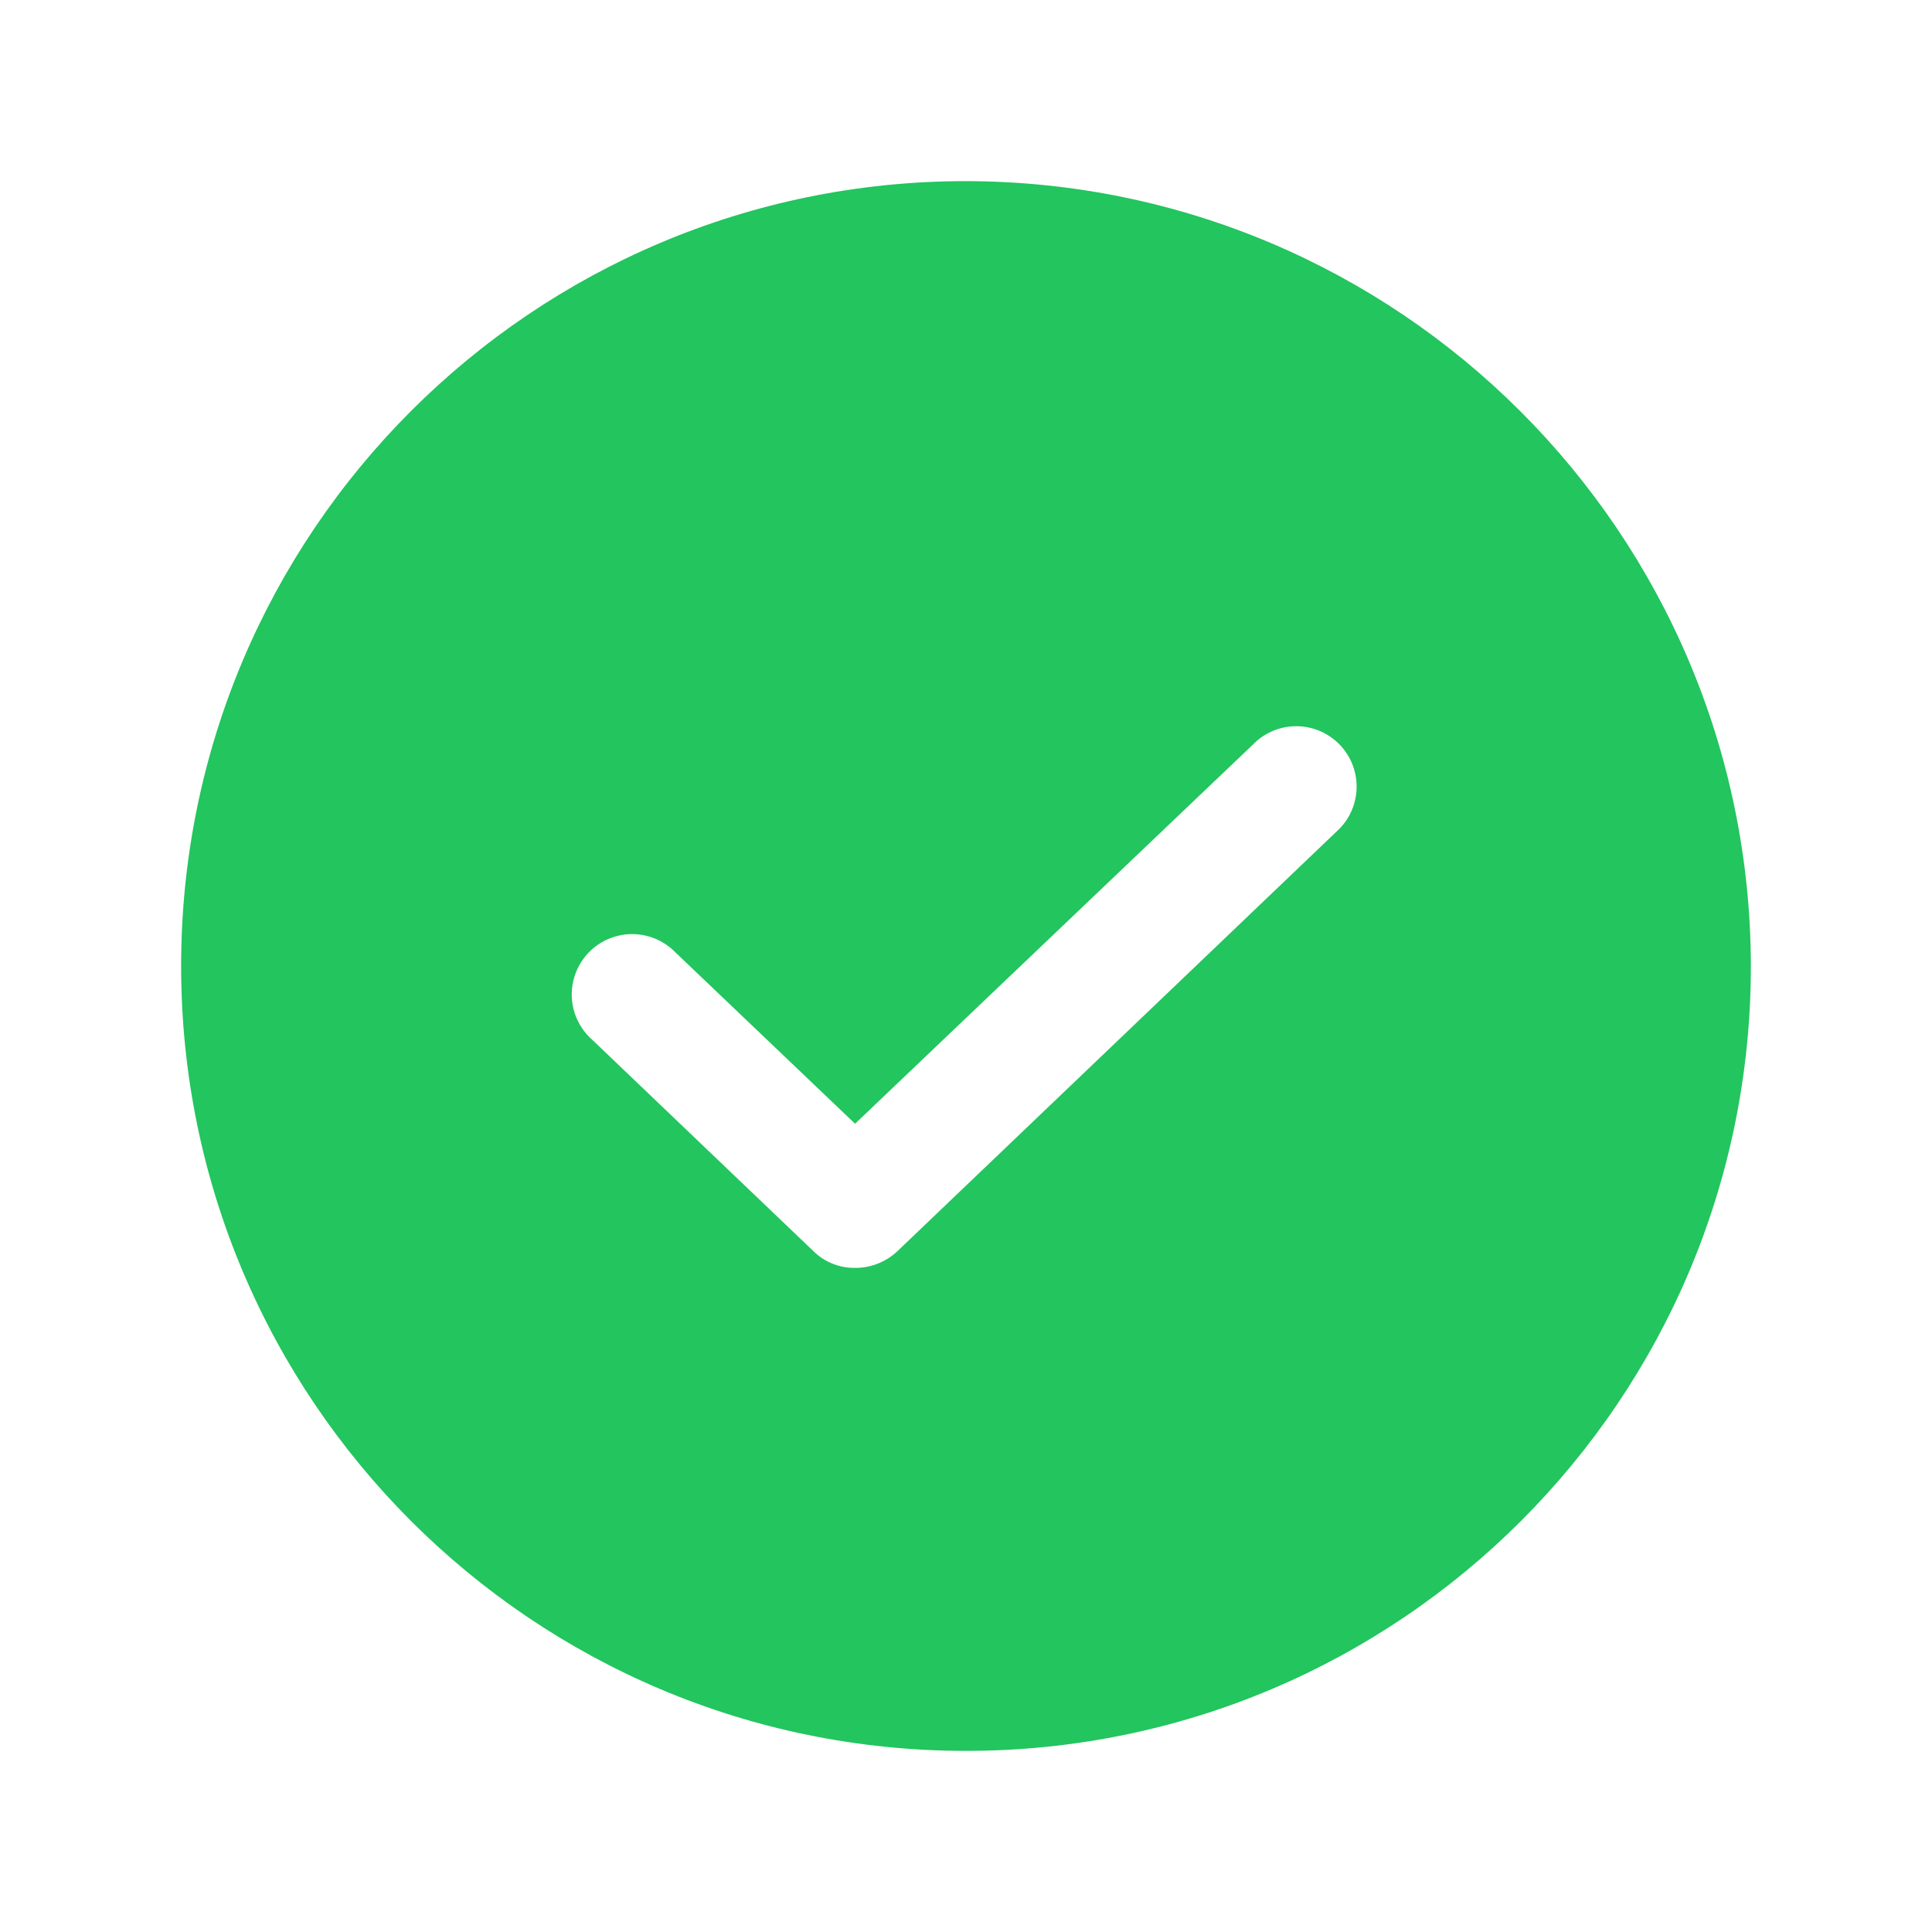
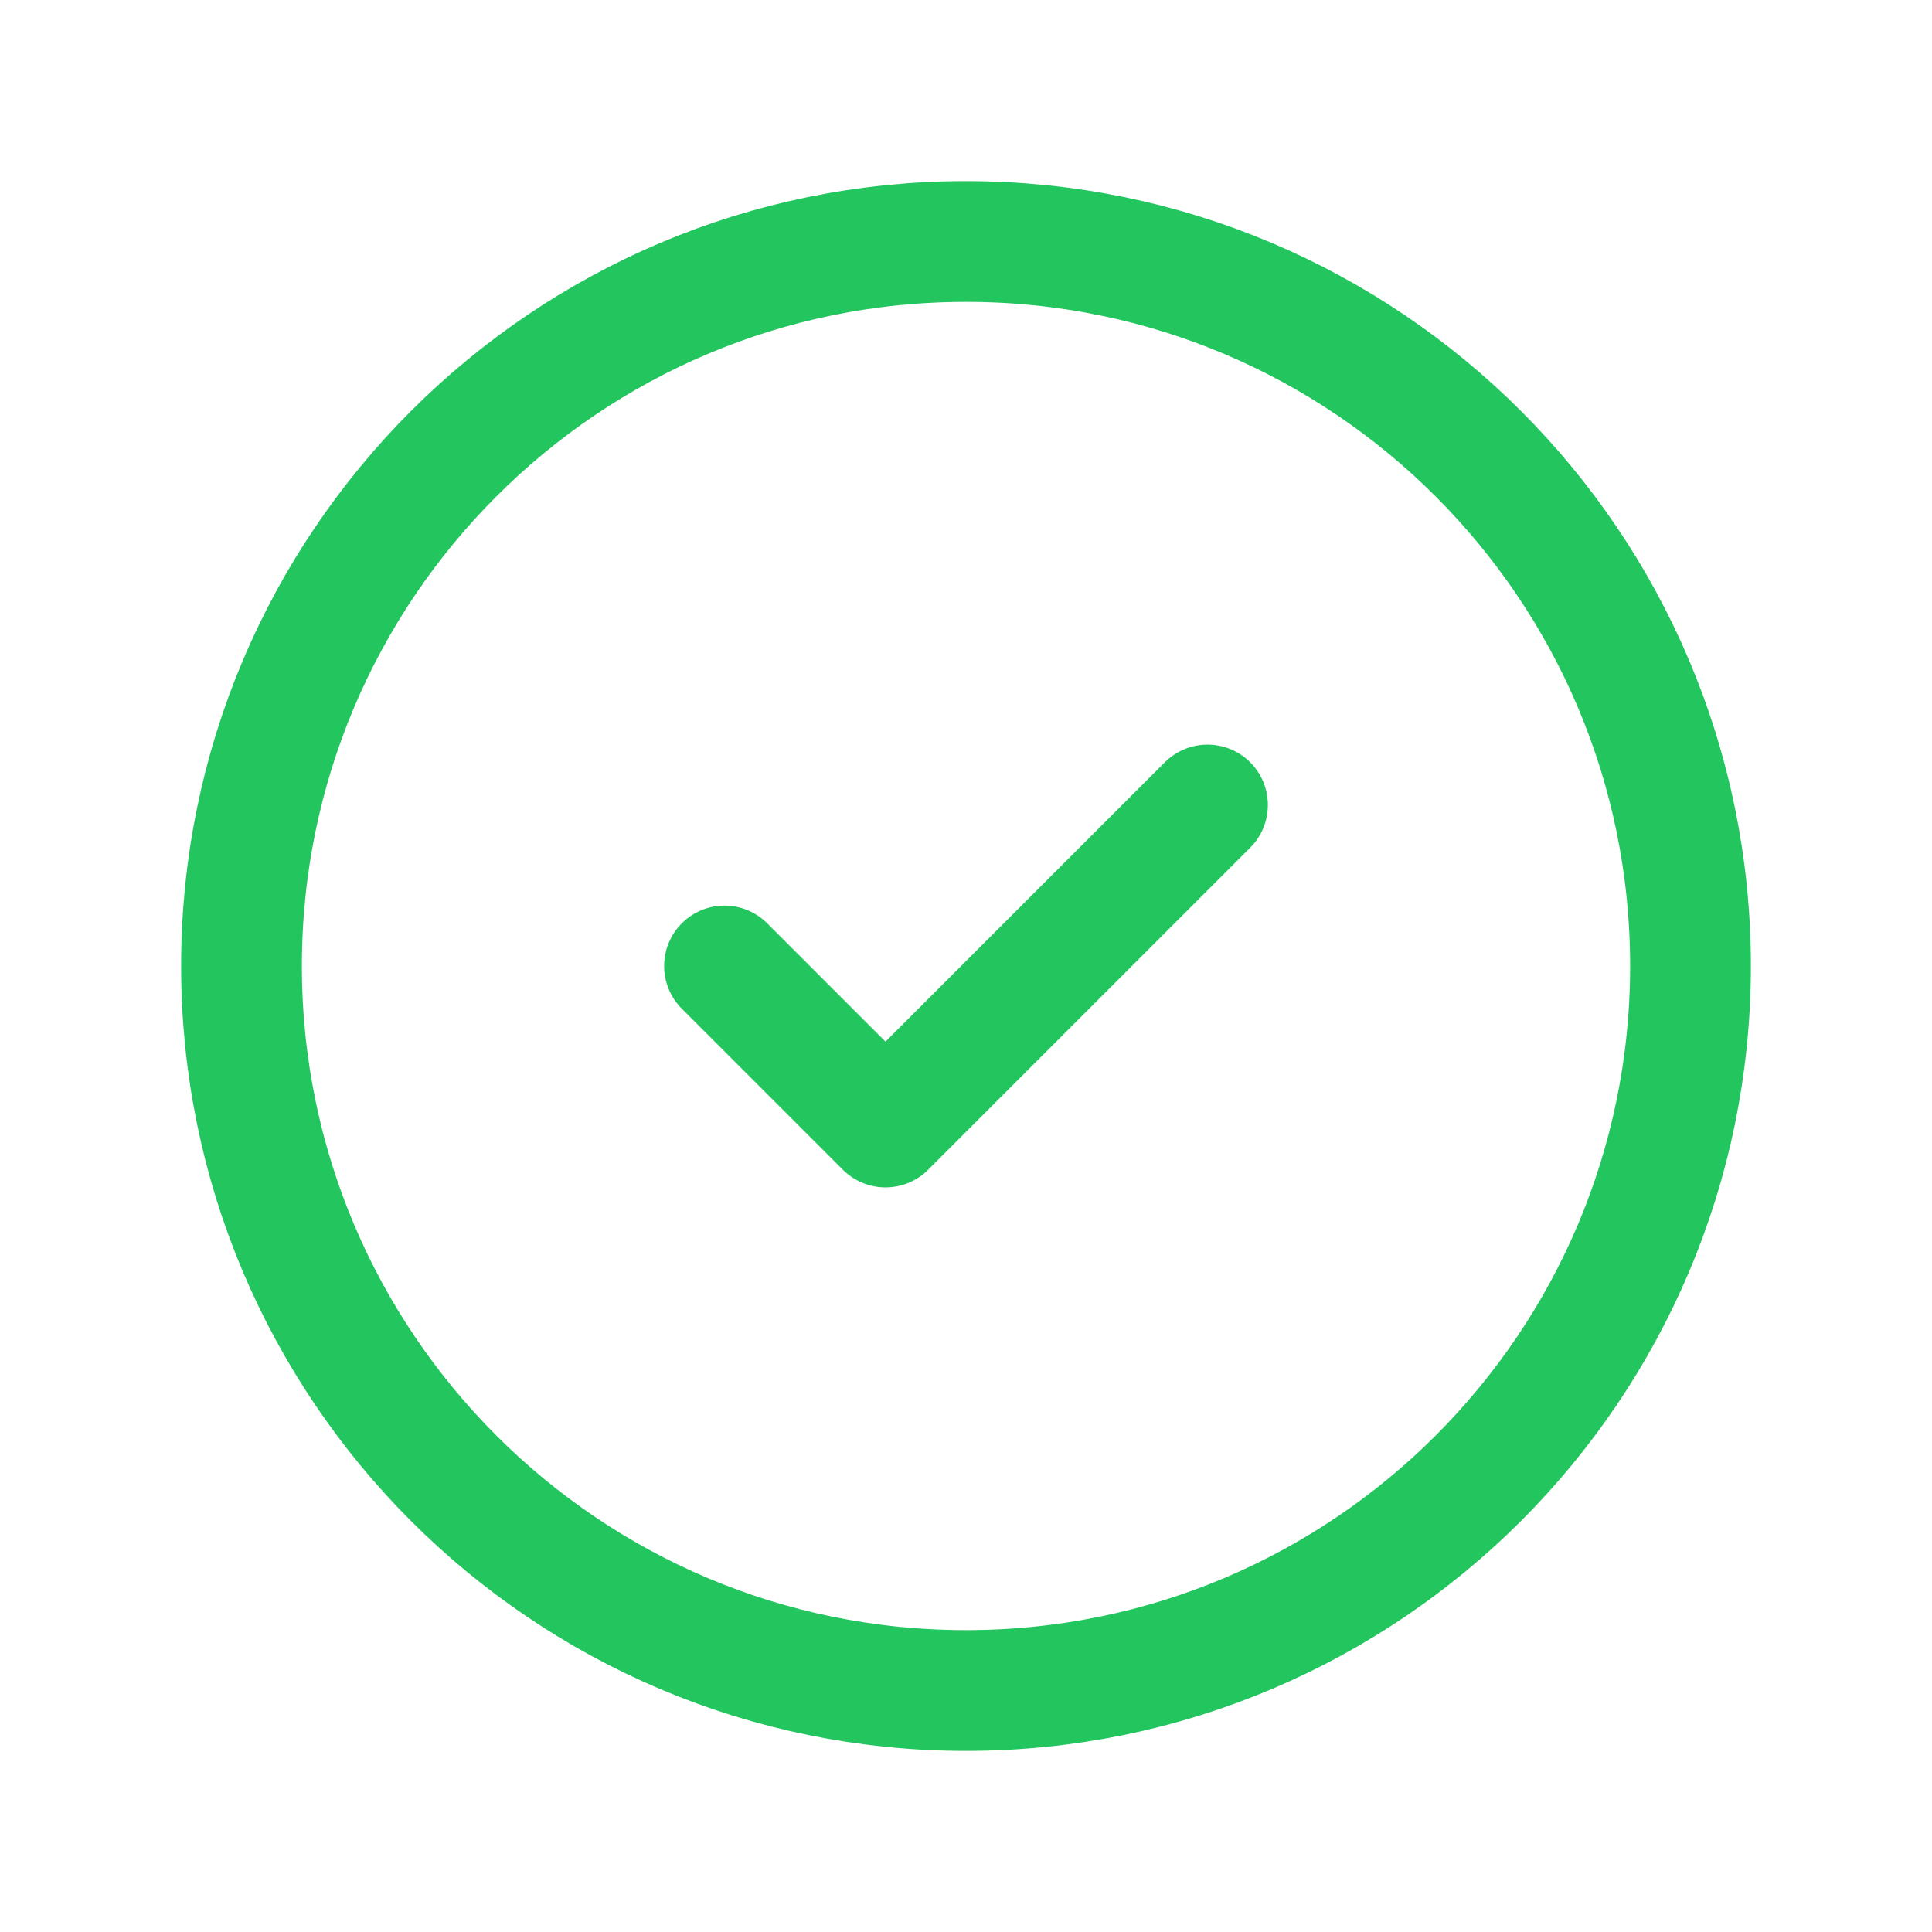
- <svg xmlns="http://www.w3.org/2000/svg" width="24" height="24" fill="#22c55e" viewBox="0 0 256 256">
-   <rect width="256" height="256" fill="none" />
-   <path d="M128,24A104,104,0,1,0,232,128,104.2,104.2,0,0,0,128,24Zm49.5,85.8-58.6,56a8.1,8.1,0,0,1-5.6,2.2,7.7,7.7,0,0,1-5.5-2.2l-29.3-28a8,8,0,1,1,11-11.6l23.8,22.7,53.2-50.7a8,8,0,0,1,11,11.6Z" />
+ <svg xmlns="http://www.w3.org/2000/svg" class="icon icon-tabler icon-tabler-circle-check" width="24" height="24" viewBox="0 0 24 24" stroke-width="1.5" stroke="#22c55e" fill="none" stroke-linecap="round" stroke-linejoin="round">
+   <path stroke="none" d="M0 0h24v24H0z" fill="none" />
+   <circle cx="12" cy="12" r="9" />
+   <path d="M9 12l2 2l4 -4" />
</svg>
